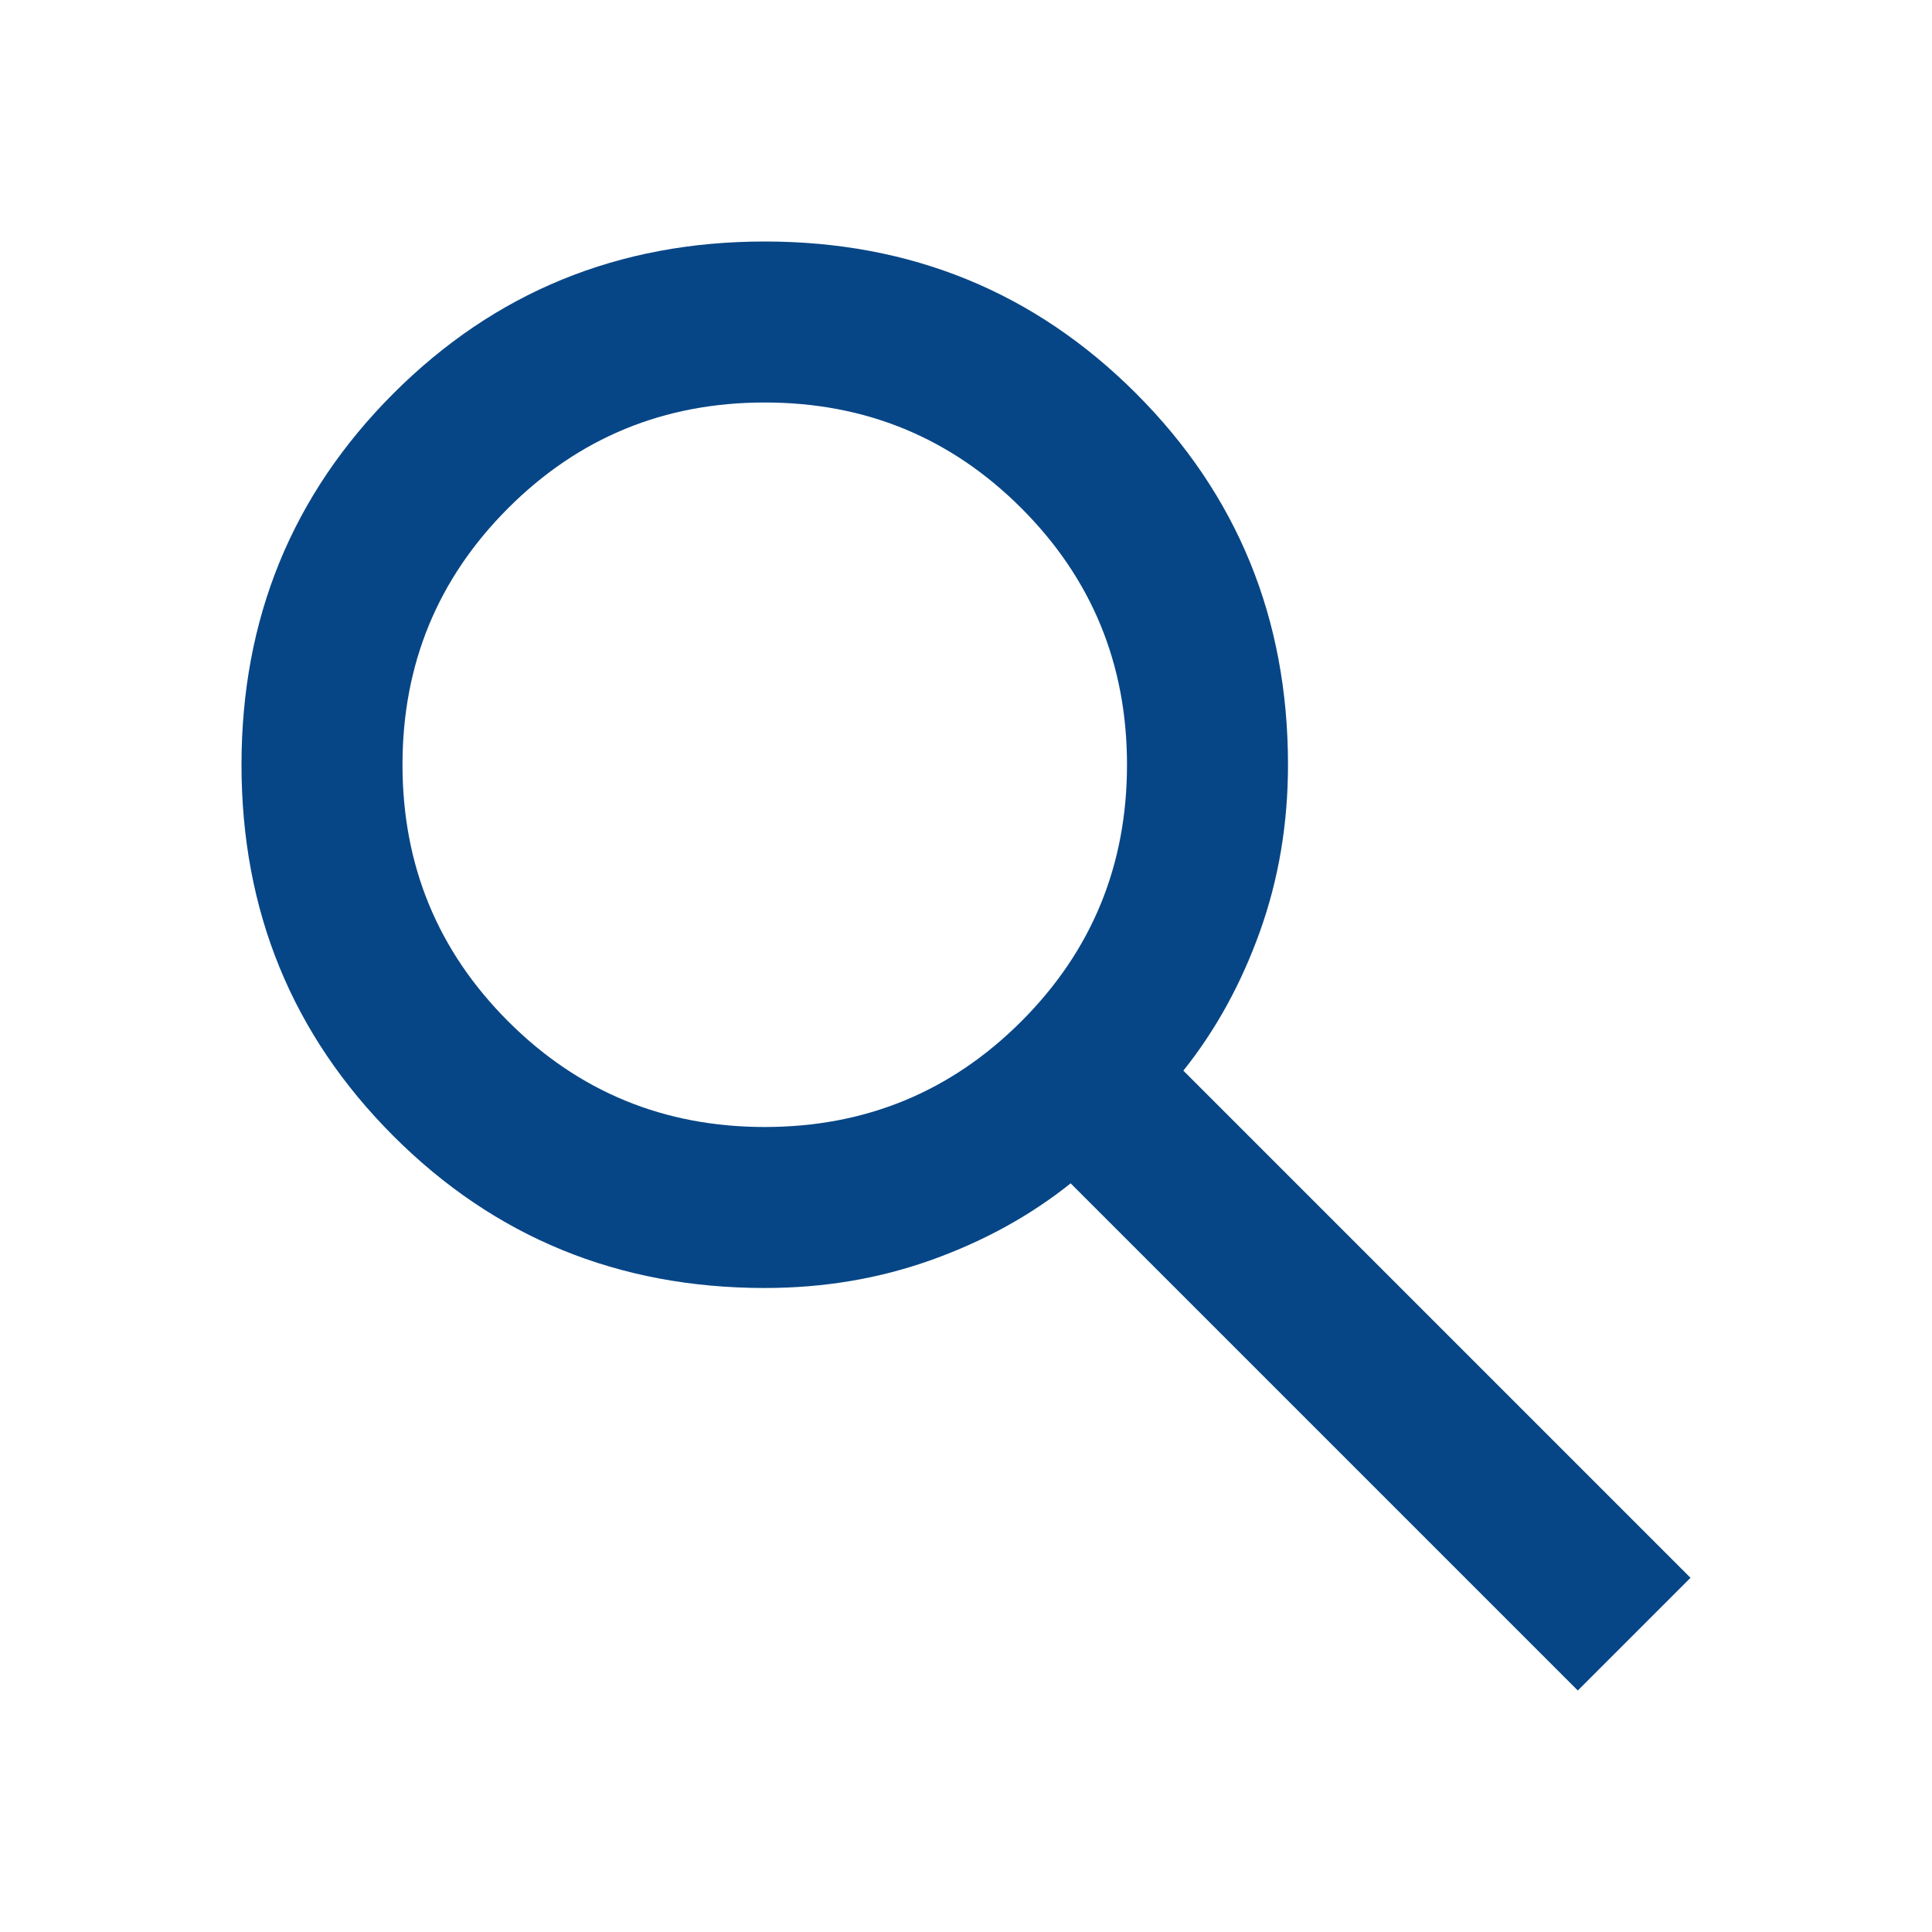
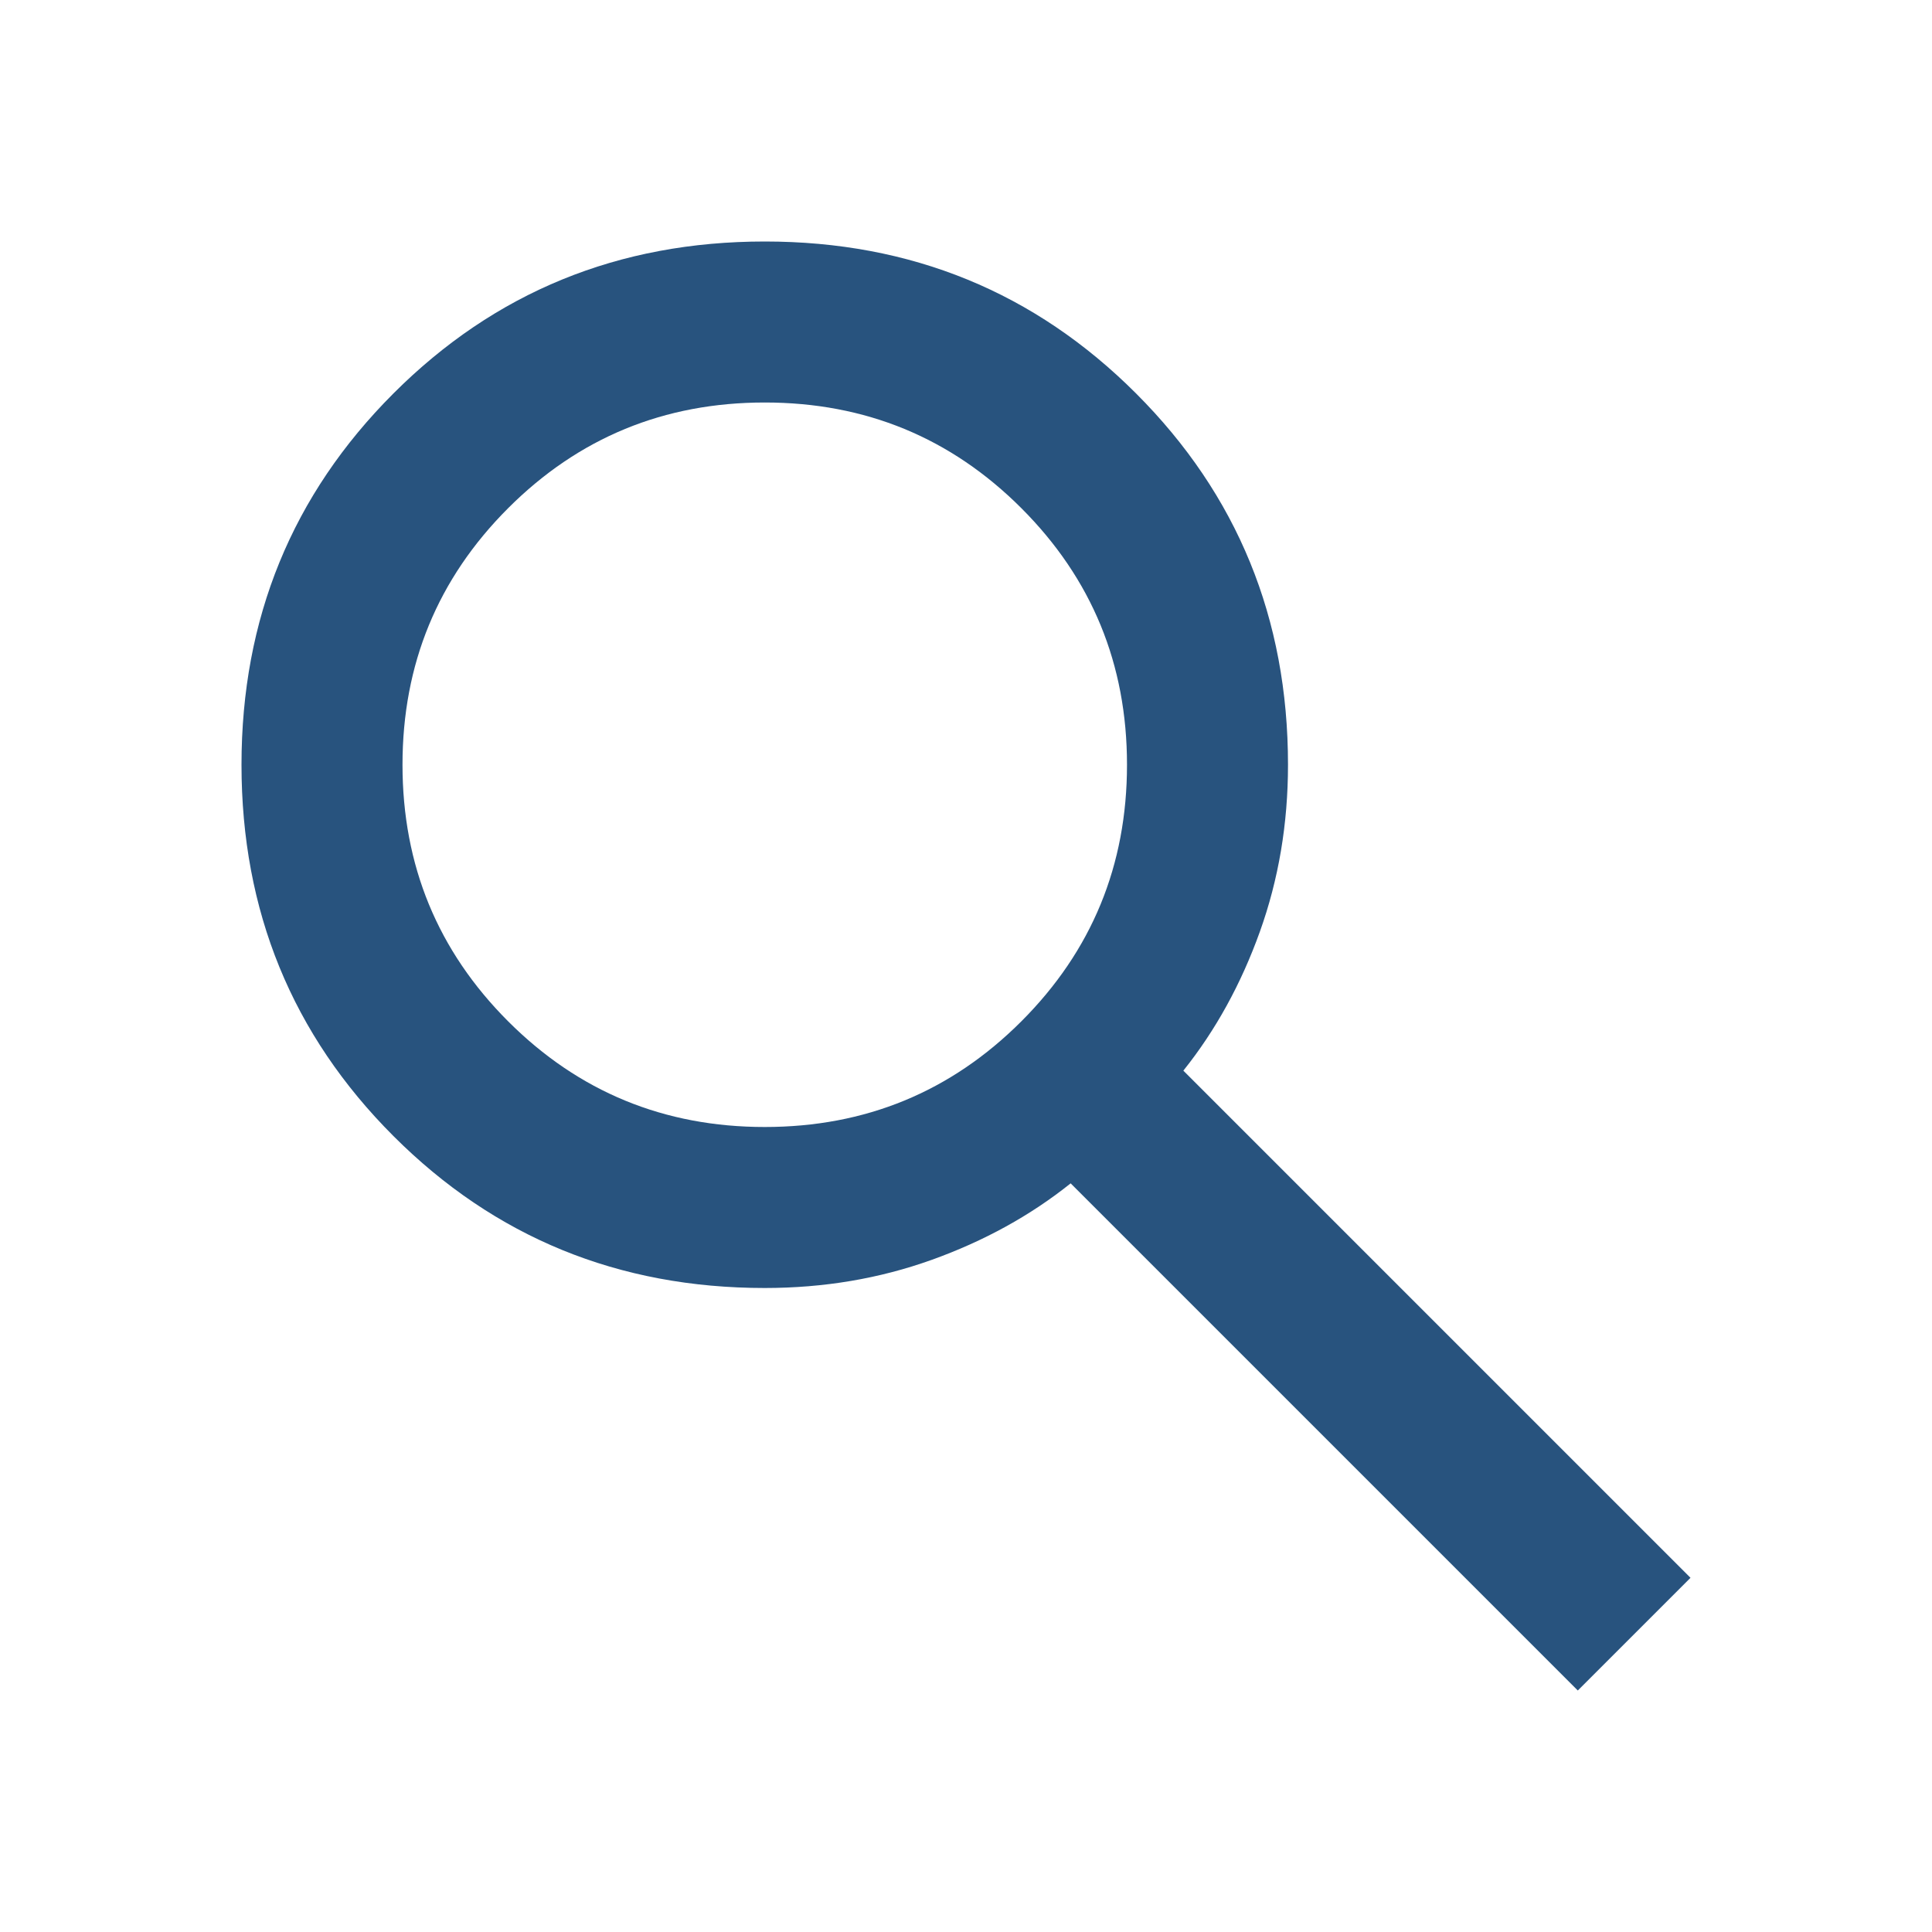
- <svg xmlns="http://www.w3.org/2000/svg" height="2.5rem" viewBox="0 -960 960 960" width="2.5rem" fill="#074686">
+ <svg xmlns="http://www.w3.org/2000/svg" height="2.5rem" viewBox="0 -960 960 960" width="2.5rem" fill="#28537E ">
  <path d="M784-120 532-372q-30 24-69 38t-83 14q-109 0-184.5-75.5T120-580q0-109 75.5-184.5T380-840q109 0 184.5 75.5T640-580q0 44-14 83t-38 69l252 252-56 56ZM380-400q75 0 127.5-52.5T560-580q0-75-52.5-127.5T380-760q-75 0-127.5 52.5T200-580q0 75 52.5 127.5T380-400Z" />
</svg>
